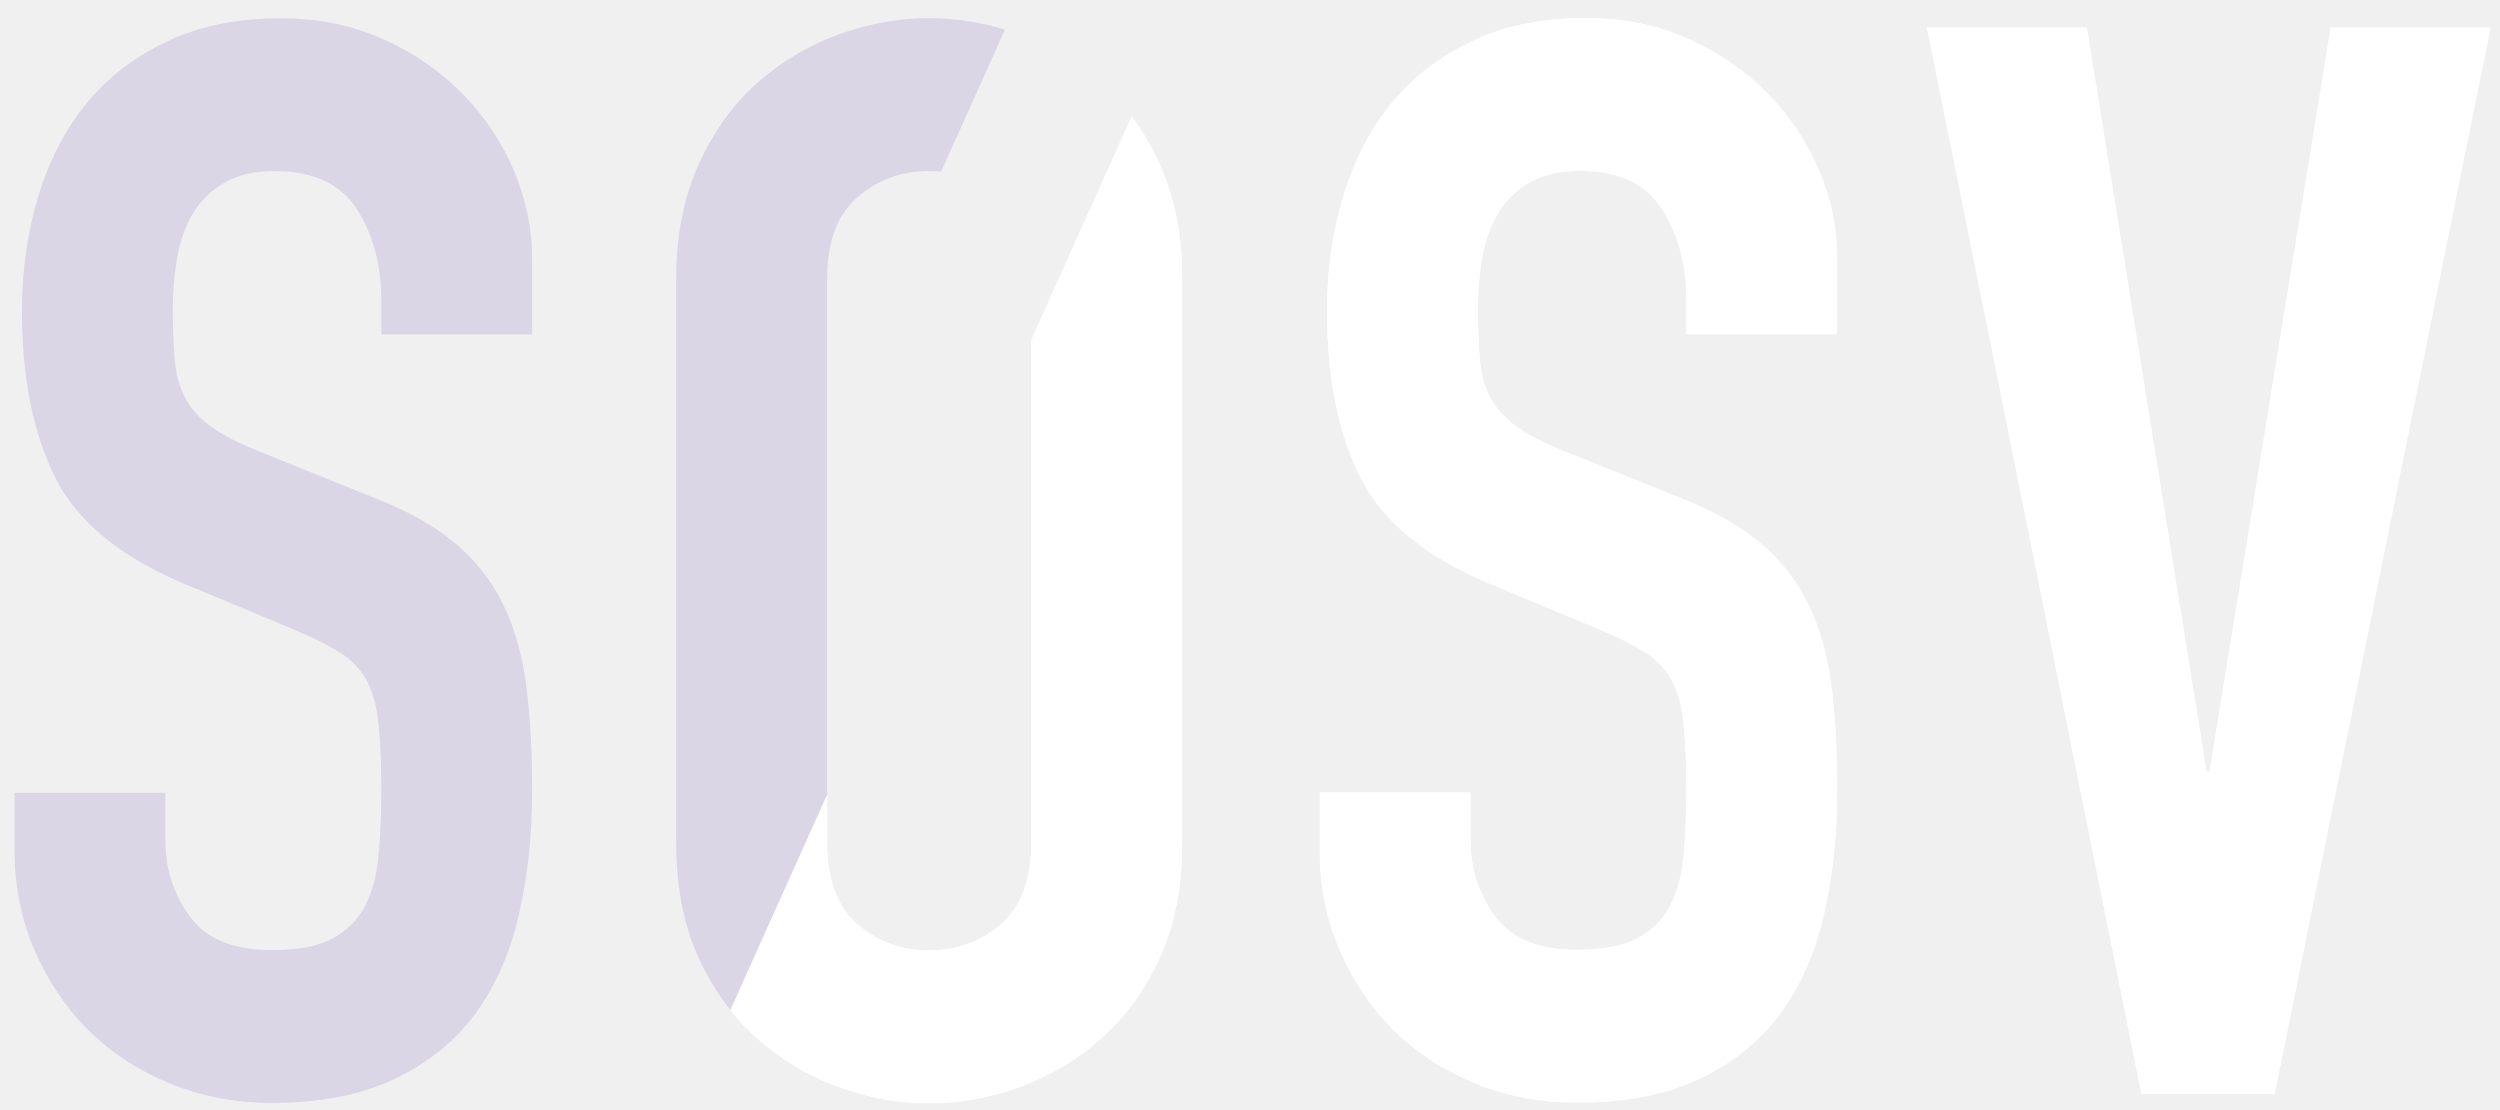
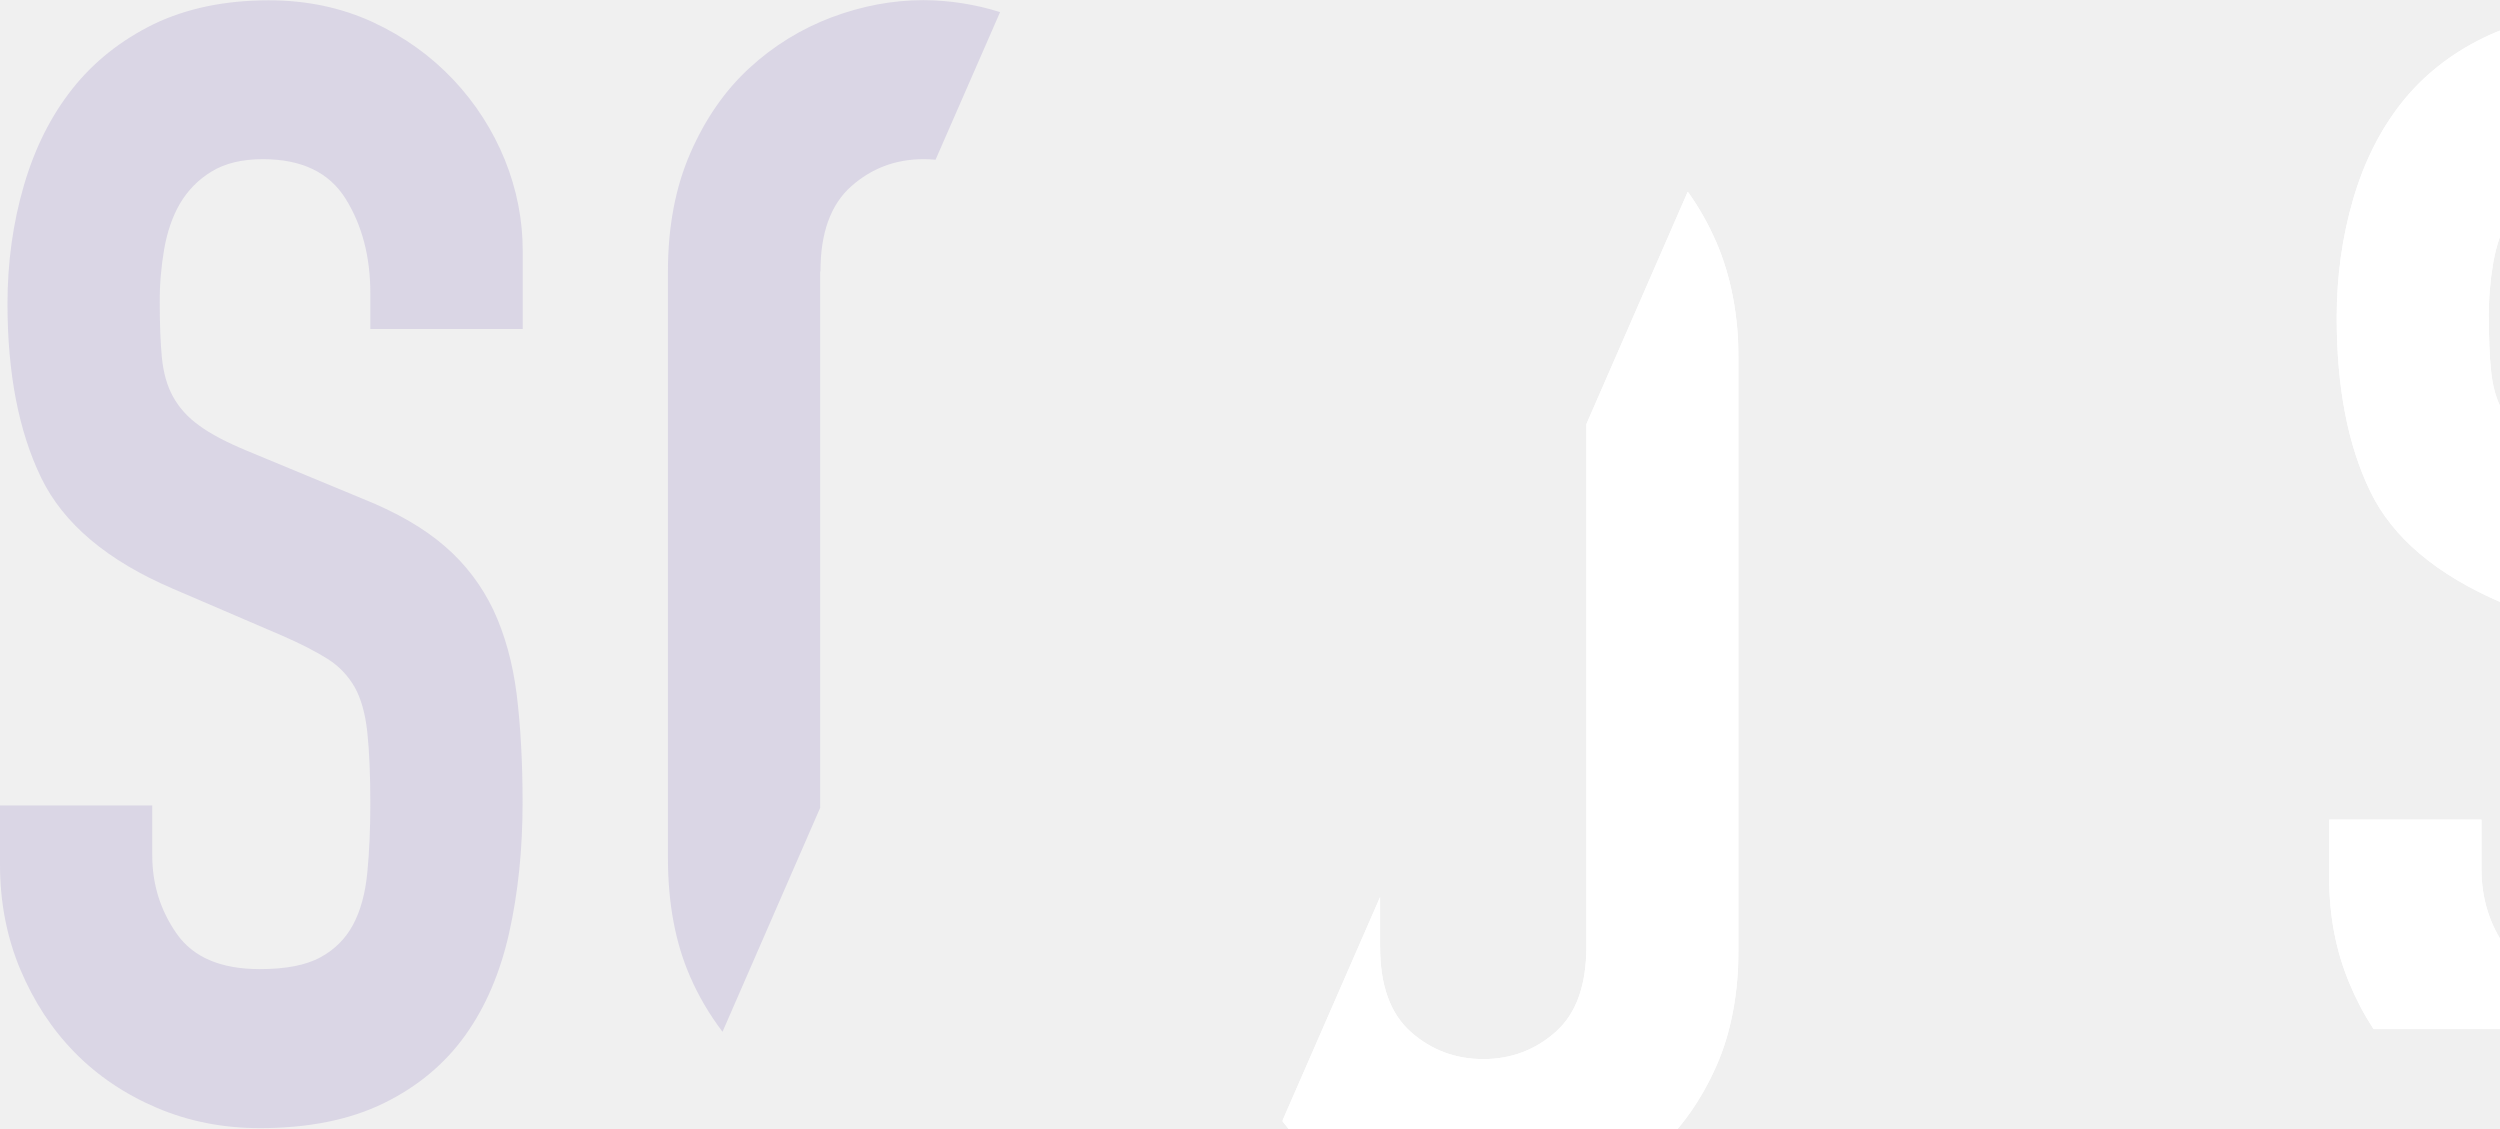
- <svg xmlns="http://www.w3.org/2000/svg" xmlns:xlink="http://www.w3.org/1999/xlink" width="133" height="59" viewBox="0 0 133 59">
+ <svg xmlns="http://www.w3.org/2000/svg" id="katman_1" viewBox="0 0 173.56 78.37">
  <defs>
-     <path id="tq40f5y1sa" d="M0 0h27.538v57.701H0z" />
-     <path id="t9q31cwyxc" d="M0 0h29.977v56.747H0z" />
-     <path id="wpqtw7uyie" d="M0 0h24.042v52.5H0z" />
-     <path id="2kl9d6hq4g" d="M0 0h27.538v57.701H0z" />
-     <path id="5ko0rgnbti" d="M0 0h29.977v56.747H0z" />
-     <path id="ea80l25vhk" d="M0 0h24.042v52.5H0z" />
+     <style>.cls-1{mask:url(#mask);}.cls-2,.cls-3{fill:#fff;}.cls-4{fill:#dad6e5;}.cls-3{fill-rule:evenodd;}.cls-5{mask:url(#mask-3);}.cls-6{mask:url(#mask-2);}.cls-7{mask:url(#mask-5);}.cls-8{mask:url(#mask-4);}.cls-9{mask:url(#mask-1);}</style>
+     <mask id="mask" x="91.48" width="36.28" height="78.32" maskUnits="userSpaceOnUse">
+       <g id="wlzn63c1jb">
+         <path id="tq40f5y1sa" class="cls-3" d="M91.48,0h36.28V78.32h-36.28V0Z" />
+       </g>
+     </mask>
+     <mask id="mask-1" x="134.06" y=".68" width="39.5" height="77.02" maskUnits="userSpaceOnUse">
+       <g id="z0w91rcf3d">
+         <path id="t9q31cwyxc" class="cls-3" d="M134.06,.68h39.5V77.7h-39.5V.68Z" />
+       </g>
+     </mask>
+     <mask id="mask-2" x="50.17" y="7.11" width="31.68" height="71.26" maskUnits="userSpaceOnUse">
+       <g id="w47wgyc0af">
+         <path id="wpqtw7uyie" class="cls-3" d="M50.17,7.11h31.68V78.37h-31.68V7.11Z" />
+       </g>
+     </mask>
+     <mask id="mask-3" x="91.48" width="36.28" height="78.32" maskUnits="userSpaceOnUse">
+       <g id="_26p6ribjh">
+         <path id="_kl9d6hq4g" class="cls-3" d="M91.48,0h36.28V78.32h-36.28V0Z" />
+       </g>
+     </mask>
+     <mask id="mask-4" x="134.06" y=".68" width="39.5" height="77.02" maskUnits="userSpaceOnUse">
+       <g id="wbubdf2rkj">
+         <path id="_ko0rgnbti" class="cls-3" d="M134.06,.68h39.5V77.7h-39.5V.68Z" />
+       </g>
+     </mask>
+     <mask id="mask-5" x="50.17" y="7.11" width="31.68" height="71.26" maskUnits="userSpaceOnUse">
+       <g id="hu9o0rcphl">
+         <path id="ea80l25vhk" class="cls-3" d="M50.17,7.11h31.68V78.37h-31.68V7.11Z" />
+       </g>
+     </mask>
  </defs>
-   <g fill="none" fill-rule="evenodd">
-     <g transform="translate(70.204 .959)">
-       <mask id="wlzn63c1jb" fill="#fff">
-         <use xlink:href="#tq40f5y1sa" />
-       </mask>
-       <path d="M27.538 16.816h-8.025v-1.834c0-1.858-.434-3.466-1.298-4.821-.866-1.355-2.321-2.032-4.368-2.032-1.101 0-2.005.214-2.713.638A4.673 4.673 0 0 0 9.48 10.4c-.393.665-.668 1.435-.826 2.312a15.56 15.56 0 0 0-.237 2.749c0 1.117.04 2.06.119 2.829.08.77.276 1.435.59 1.993.315.558.774 1.05 1.377 1.473.602.427 1.428.853 2.478 1.277l6.138 2.47c1.782.69 3.226 1.502 4.326 2.43a9.848 9.848 0 0 1 2.558 3.269c.603 1.248 1.009 2.683 1.22 4.303.208 1.622.314 3.467.314 5.54 0 2.39-.235 4.61-.709 6.654-.471 2.046-1.245 3.8-2.32 5.26-1.076 1.463-2.505 2.618-4.288 3.468-1.784.85-3.961 1.274-6.531 1.274-1.94 0-3.75-.346-5.429-1.035-1.678-.69-3.12-1.634-4.327-2.829-1.207-1.196-2.164-2.617-2.872-4.265C.354 47.927 0 46.145 0 44.232v-3.028h8.025v2.55c0 1.489.434 2.83 1.298 4.025.867 1.195 2.322 1.793 4.367 1.793 1.364 0 2.426-.199 3.187-.598.76-.398 1.338-.955 1.73-1.673.395-.718.643-1.607.748-2.67.104-1.062.158-2.232.158-3.507 0-1.486-.054-2.71-.158-3.666-.105-.956-.327-1.725-.668-2.311a4.123 4.123 0 0 0-1.416-1.435c-.604-.371-1.404-.77-2.4-1.196l-5.744-2.39c-3.462-1.435-5.783-3.334-6.963-5.7-1.181-2.363-1.77-5.325-1.77-8.885 0-2.125.287-4.144.865-6.058.576-1.912 1.429-3.559 2.558-4.942 1.127-1.38 2.556-2.483 4.287-3.306C9.834.412 11.854 0 14.162 0c1.993 0 3.816.372 5.47 1.115 1.652.745 3.068 1.727 4.247 2.95a13.118 13.118 0 0 1 2.715 4.104c.63 1.513.944 3.067.944 4.661v3.986z" fill="#FFF" fill-rule="nonzero" mask="url(#wlzn63c1jb)" />
+   <g transform="translate(70.204 .959)">
+     <g class="cls-1">
+       <path class="cls-2" d="M127.77,22.82h-10.57v-2.49c0-2.52-.57-4.7-1.71-6.54-1.14-1.84-3.06-2.76-5.76-2.76-1.45,0-2.64,.29-3.57,.87-.9,.54-1.65,1.3-2.18,2.22-.52,.9-.88,1.95-1.09,3.14-.21,1.23-.32,2.48-.31,3.73,0,1.52,.05,2.8,.16,3.84,.11,1.05,.36,1.95,.78,2.71,.42,.76,1.02,1.43,1.81,2,.79,.58,1.88,1.16,3.27,1.73l8.09,3.35c2.35,.94,4.25,2.04,5.7,3.3,1.42,1.22,2.57,2.73,3.37,4.44,.79,1.69,1.33,3.64,1.61,5.84,.27,2.2,.41,4.71,.41,7.52,0,3.24-.31,6.26-.93,9.03-.62,2.78-1.64,5.16-3.06,7.14-1.42,1.99-3.3,3.55-5.65,4.71-2.35,1.15-5.22,1.73-8.61,1.73-2.56,0-4.94-.47-7.15-1.4-2.21-.94-4.11-2.22-5.7-3.84-1.59-1.62-2.85-3.55-3.78-5.79-.93-2.23-1.4-4.65-1.4-7.25v-4.11h10.57v3.46c0,2.02,.57,3.84,1.71,5.46,1.14,1.62,3.06,2.43,5.75,2.43,1.8,0,3.2-.27,4.2-.81,1-.54,1.76-1.3,2.28-2.27,.52-.97,.85-2.18,.99-3.62,.14-1.44,.21-3.03,.21-4.76,0-2.02-.07-3.68-.21-4.98-.14-1.3-.43-2.34-.88-3.14-.46-.8-1.1-1.47-1.87-1.95-.8-.5-1.85-1.05-3.16-1.62l-7.57-3.24c-4.56-1.95-7.62-4.53-9.17-7.74-1.56-3.21-2.33-7.23-2.33-12.06,0-2.88,.38-5.62,1.14-8.22,.76-2.6,1.88-4.83,3.37-6.71,1.48-1.87,3.37-3.37,5.65-4.49,2.28-1.12,4.94-1.68,7.98-1.68,2.63,0,5.03,.5,7.21,1.51,2.18,1.01,4.04,2.34,5.6,4,1.52,1.61,2.74,3.5,3.58,5.57,.83,2.05,1.24,4.16,1.24,6.33v5.41Z" />
    </g>
-     <g transform="translate(102.519 1.458)">
-       <mask id="z0w91rcf3d" fill="#fff">
-         <use xlink:href="#t9q31cwyxc" />
-       </mask>
-       <path fill="#FFF" fill-rule="nonzero" mask="url(#z0w91rcf3d)" d="M18.49 56.747h-7.081L0 0h8.498l6.372 39.61h.158L21.479 0h8.498z" />
+   </g>
+   <g transform="translate(102.519 1.458)">
+     <g class="cls-9">
+       <path class="cls-2" d="M158.43,77.7h-9.33L134.06,.68h11.2l8.4,53.76h.21L162.36,.68h11.2l-15.14,77.02Z" />
    </g>
-     <g transform="translate(38.852 6.197)">
-       <mask id="w47wgyc0af" fill="#fff">
-         <use xlink:href="#wpqtw7uyie" />
-       </mask>
-       <path d="M22.861 2.584A13.686 13.686 0 0 0 21.356 0l-5.343 11.892v26.733c0 1.968-.538 3.417-1.614 4.347-1.076.93-2.349 1.395-3.817 1.395-1.47 0-2.743-.464-3.819-1.395-1.075-.93-1.613-2.379-1.613-4.347v-2.55L0 47.534c.432.544.9 1.045 1.411 1.498a13.33 13.33 0 0 0 4.329 2.592c1.6.583 3.214.877 4.842.877 1.625 0 3.239-.294 4.84-.877a13.36 13.36 0 0 0 4.33-2.592c1.285-1.142 2.323-2.578 3.11-4.306.787-1.727 1.18-3.76 1.18-6.1V8.643c0-2.285-.393-4.306-1.18-6.06" fill="#FFF" fill-rule="nonzero" mask="url(#w47wgyc0af)" />
+   </g>
+   <g transform="translate(38.852 6.197)">
+     <g class="cls-6">
+       <path class="cls-2" d="M80.3,10.62c-.53-1.24-1.2-2.42-1.98-3.51l-7.04,16.14V59.54c0,2.67-.71,4.64-2.13,5.9s-3.1,1.89-5.03,1.89-3.61-.63-5.03-1.89c-1.42-1.26-2.13-3.23-2.13-5.9v-3.46l-6.79,15.55c.57,.74,1.19,1.42,1.86,2.03,1.67,1.54,3.6,2.73,5.7,3.52,2.11,.79,4.23,1.19,6.38,1.19s4.27-.4,6.38-1.19c2.1-.79,4.04-1.98,5.71-3.52,1.69-1.55,3.06-3.5,4.1-5.84,1.04-2.34,1.55-5.1,1.55-8.28V18.84c0-3.1-.52-5.84-1.55-8.23" />
    </g>
-     <g transform="translate(70.204 .959)">
-       <mask id="026p6ribjh" fill="#fff">
-         <use xlink:href="#2kl9d6hq4g" />
-       </mask>
-       <path d="M27.538 16.816h-8.025v-1.834c0-1.858-.434-3.466-1.298-4.821-.866-1.355-2.321-2.032-4.368-2.032-1.101 0-2.005.214-2.713.638A4.673 4.673 0 0 0 9.48 10.4c-.393.665-.668 1.435-.826 2.312a15.56 15.56 0 0 0-.237 2.749c0 1.117.04 2.06.119 2.829.08.77.276 1.435.59 1.993.315.558.774 1.05 1.377 1.473.602.427 1.428.853 2.478 1.277l6.138 2.47c1.782.69 3.226 1.502 4.326 2.43a9.848 9.848 0 0 1 2.558 3.269c.603 1.248 1.009 2.683 1.22 4.303.208 1.622.314 3.467.314 5.54 0 2.39-.235 4.61-.709 6.654-.471 2.046-1.245 3.8-2.32 5.26-1.076 1.463-2.505 2.618-4.288 3.468-1.784.85-3.961 1.274-6.531 1.274-1.94 0-3.75-.346-5.429-1.035-1.678-.69-3.12-1.634-4.327-2.829-1.207-1.196-2.164-2.617-2.872-4.265C.354 47.927 0 46.145 0 44.232v-3.028h8.025v2.55c0 1.489.434 2.83 1.298 4.025.867 1.195 2.322 1.793 4.367 1.793 1.364 0 2.426-.199 3.187-.598.76-.398 1.338-.955 1.73-1.673.395-.718.643-1.607.748-2.67.104-1.062.158-2.232.158-3.507 0-1.486-.054-2.71-.158-3.666-.105-.956-.327-1.725-.668-2.311a4.123 4.123 0 0 0-1.416-1.435c-.604-.371-1.404-.77-2.4-1.196l-5.744-2.39c-3.462-1.435-5.783-3.334-6.963-5.7-1.181-2.363-1.77-5.325-1.77-8.885 0-2.125.287-4.144.865-6.058.576-1.912 1.429-3.559 2.558-4.942 1.127-1.38 2.556-2.483 4.287-3.306C9.834.412 11.854 0 14.162 0c1.993 0 3.816.372 5.47 1.115 1.652.745 3.068 1.727 4.247 2.95a13.118 13.118 0 0 1 2.715 4.104c.63 1.513.944 3.067.944 4.661v3.986z" fill="#FFF" fill-rule="nonzero" mask="url(#026p6ribjh)" />
+   </g>
+   <g transform="translate(70.204 .959)">
+     <g class="cls-5">
+       <path class="cls-2" d="M127.77,22.82h-10.57v-2.49c0-2.52-.57-4.7-1.71-6.54-1.14-1.84-3.06-2.76-5.76-2.76-1.45,0-2.64,.29-3.57,.87-.9,.54-1.65,1.3-2.18,2.22-.52,.9-.88,1.95-1.09,3.14-.21,1.23-.32,2.48-.31,3.73,0,1.52,.05,2.8,.16,3.84,.11,1.05,.36,1.95,.78,2.71,.42,.76,1.02,1.43,1.81,2,.79,.58,1.88,1.16,3.27,1.73l8.09,3.35c2.35,.94,4.25,2.04,5.7,3.3,1.42,1.22,2.57,2.73,3.37,4.44,.79,1.69,1.33,3.64,1.61,5.84,.27,2.2,.41,4.71,.41,7.52,0,3.24-.31,6.26-.93,9.03-.62,2.78-1.64,5.16-3.06,7.14-1.42,1.99-3.3,3.55-5.65,4.71-2.35,1.15-5.22,1.73-8.61,1.73-2.56,0-4.94-.47-7.15-1.4-2.21-.94-4.11-2.22-5.7-3.84-1.59-1.62-2.85-3.55-3.78-5.79-.93-2.23-1.4-4.65-1.4-7.25v-4.11h10.57v3.46c0,2.02,.57,3.84,1.71,5.46,1.14,1.62,3.06,2.43,5.75,2.43,1.8,0,3.2-.27,4.2-.81,1-.54,1.76-1.3,2.28-2.27,.52-.97,.85-2.18,.99-3.62,.14-1.44,.21-3.03,.21-4.76,0-2.02-.07-3.68-.21-4.98-.14-1.3-.43-2.34-.88-3.14-.46-.8-1.1-1.47-1.87-1.95-.8-.5-1.85-1.05-3.16-1.62l-7.57-3.24c-4.56-1.95-7.62-4.53-9.17-7.74-1.56-3.21-2.33-7.23-2.33-12.06,0-2.88,.38-5.62,1.14-8.22,.76-2.6,1.88-4.83,3.37-6.71,1.48-1.87,3.37-3.37,5.65-4.49,2.28-1.12,4.94-1.68,7.98-1.68,2.63,0,5.03,.5,7.21,1.51,2.18,1.01,4.04,2.34,5.6,4,1.52,1.61,2.74,3.5,3.58,5.57,.83,2.05,1.24,4.16,1.24,6.33v5.41Z" />
    </g>
-     <g transform="translate(102.519 1.458)">
-       <mask id="wbubdf2rkj" fill="#fff">
-         <use xlink:href="#5ko0rgnbti" />
-       </mask>
-       <path fill="#FFF" fill-rule="nonzero" mask="url(#wbubdf2rkj)" d="M18.49 56.747h-7.081L0 0h8.498l6.372 39.61h.158L21.479 0h8.498z" />
+   </g>
+   <g transform="translate(102.519 1.458)">
+     <g class="cls-8">
+       <path class="cls-2" d="M158.43,77.7h-9.33L134.06,.68h11.2l8.4,53.76h.21L162.36,.68h11.2l-15.14,77.02Z" />
    </g>
-     <g transform="translate(38.852 6.197)">
-       <mask id="hu9o0rcphl" fill="#fff">
-         <use xlink:href="#ea80l25vhk" />
-       </mask>
-       <path d="M22.861 2.584A13.686 13.686 0 0 0 21.356 0l-5.343 11.892v26.733c0 1.968-.538 3.417-1.614 4.347-1.076.93-2.349 1.395-3.817 1.395-1.47 0-2.743-.464-3.819-1.395-1.075-.93-1.613-2.379-1.613-4.347v-2.55L0 47.534c.432.544.9 1.045 1.411 1.498a13.33 13.33 0 0 0 4.329 2.592c1.6.583 3.214.877 4.842.877 1.625 0 3.239-.294 4.84-.877a13.36 13.36 0 0 0 4.33-2.592c1.285-1.142 2.323-2.578 3.11-4.306.787-1.727 1.18-3.76 1.18-6.1V8.643c0-2.285-.393-4.306-1.18-6.06" fill="#FFF" fill-rule="nonzero" mask="url(#hu9o0rcphl)" />
+   </g>
+   <g transform="translate(38.852 6.197)">
+     <g class="cls-7">
+       <path class="cls-2" d="M80.3,10.62c-.53-1.24-1.2-2.42-1.98-3.51l-7.04,16.14V59.54c0,2.67-.71,4.64-2.13,5.9s-3.1,1.89-5.03,1.89-3.61-.63-5.03-1.89c-1.42-1.26-2.13-3.23-2.13-5.9v-3.46l-6.79,15.55c.57,.74,1.19,1.42,1.86,2.03,1.67,1.54,3.6,2.73,5.7,3.52,2.11,.79,4.23,1.19,6.38,1.19s4.27-.4,6.38-1.19c2.1-.79,4.04-1.98,5.71-3.52,1.69-1.55,3.06-3.5,4.1-5.84,1.04-2.34,1.55-5.1,1.55-8.28V18.84c0-3.1-.52-5.84-1.55-8.23" />
    </g>
-     <path d="M28.31 17.79h-8.025v-1.833c0-1.86-.431-3.467-1.298-4.822-.864-1.356-2.32-2.033-4.366-2.033-1.101 0-2.006.214-2.715.638a4.674 4.674 0 0 0-1.651 1.634c-.394.664-.67 1.434-.826 2.31a15.429 15.429 0 0 0-.237 2.751c0 1.115.04 2.059.117 2.829.08.77.276 1.434.59 1.992.315.558.774 1.05 1.378 1.475.602.427 1.429.85 2.48 1.275l6.135 2.47c1.783.691 3.227 1.502 4.328 2.432a9.889 9.889 0 0 1 2.558 3.267c.602 1.249 1.009 2.684 1.22 4.304.207 1.622.313 3.467.313 5.539 0 2.39-.236 4.61-.708 6.656-.472 2.045-1.247 3.798-2.32 5.26-1.076 1.46-2.506 2.617-4.29 3.466-1.783.849-3.96 1.275-6.53 1.275-1.94 0-3.75-.347-5.428-1.036-1.68-.69-3.122-1.634-4.327-2.829-1.208-1.196-2.164-2.617-2.873-4.264C1.128 48.9.773 47.12.773 45.206v-3.029h8.025v2.551c0 1.488.433 2.829 1.3 4.024.864 1.197 2.32 1.794 4.366 1.794 1.363 0 2.425-.2 3.185-.597.761-.4 1.338-.957 1.732-1.675.393-.717.642-1.606.748-2.67.104-1.062.156-2.23.156-3.506 0-1.487-.052-2.71-.156-3.666-.106-.957-.329-1.726-.67-2.312a4.11 4.11 0 0 0-1.416-1.434c-.603-.37-1.404-.77-2.399-1.195L9.9 31.099c-3.462-1.435-5.783-3.333-6.963-5.698-1.18-2.363-1.77-5.326-1.77-8.887 0-2.123.287-4.144.866-6.056.576-1.913 1.428-3.56 2.556-4.942 1.128-1.382 2.558-2.483 4.289-3.308 1.73-.823 3.748-1.235 6.058-1.235 1.993 0 3.816.373 5.469 1.116 1.651.745 3.067 1.728 4.248 2.949a13.123 13.123 0 0 1 2.714 4.104c.63 1.515.944 3.069.944 4.663v3.984zM44.002 14.841c0-1.966.538-3.415 1.614-4.346 1.075-.93 2.348-1.395 3.818-1.395.212 0 .43.01.633.03l3.398-7.554a13.86 13.86 0 0 0-4.03-.61c-1.629 0-3.242.293-4.843.877a13.392 13.392 0 0 0-4.33 2.592c-1.285 1.143-2.32 2.59-3.108 4.345-.787 1.754-1.181 3.776-1.181 6.061v29.982c0 2.34.394 4.373 1.18 6.1a13.567 13.567 0 0 0 1.7 2.808l5.149-11.46v-27.43z" fill="#DAD6E5" fill-rule="nonzero" />
  </g>
+   <path class="cls-4" d="M36.28,22.84h-10.57v-2.49c0-2.52-.57-4.71-1.71-6.54-1.14-1.84-3.06-2.76-5.75-2.76-1.45,0-2.64,.29-3.58,.87-.89,.54-1.64,1.3-2.18,2.22-.52,.9-.88,1.95-1.09,3.14-.21,1.23-.32,2.48-.31,3.73,0,1.51,.05,2.79,.15,3.84,.11,1.05,.36,1.95,.78,2.7,.42,.76,1.02,1.43,1.82,2,.79,.58,1.88,1.15,3.27,1.73l8.08,3.35c2.35,.94,4.25,2.04,5.7,3.3,1.42,1.22,2.56,2.73,3.37,4.43,.79,1.7,1.33,3.64,1.61,5.84,.27,2.2,.41,4.71,.41,7.52,0,3.24-.31,6.26-.93,9.03-.62,2.78-1.64,5.16-3.06,7.14-1.42,1.98-3.3,3.55-5.65,4.7-2.35,1.15-5.22,1.73-8.6,1.73-2.56,0-4.94-.47-7.15-1.41-2.21-.94-4.11-2.22-5.7-3.84-1.59-1.62-2.85-3.55-3.79-5.79-.93-2.23-1.4-4.65-1.4-7.25v-4.11H10.57v3.46c0,2.02,.57,3.84,1.71,5.46,1.14,1.62,3.06,2.44,5.75,2.44,1.8,0,3.2-.27,4.2-.81,1-.54,1.76-1.3,2.28-2.27,.52-.97,.85-2.18,.99-3.62,.14-1.44,.21-3.03,.21-4.76,0-2.02-.07-3.68-.21-4.98-.14-1.3-.43-2.34-.88-3.14-.46-.8-1.1-1.47-1.87-1.95-.79-.5-1.85-1.05-3.16-1.62l-7.57-3.25c-4.56-1.95-7.62-4.52-9.17-7.73-1.55-3.21-2.33-7.23-2.33-12.06,0-2.88,.38-5.62,1.14-8.22,.76-2.6,1.88-4.83,3.37-6.71,1.49-1.88,3.37-3.37,5.65-4.49C12.96,.58,15.62,.02,18.66,.02c2.63,0,5.03,.51,7.21,1.51,2.18,1.01,4.04,2.35,5.6,4,1.52,1.61,2.74,3.5,3.58,5.57,.83,2.06,1.24,4.17,1.24,6.33v5.41h0Zm20.68-4c0-2.67,.71-4.64,2.13-5.9,1.42-1.26,3.09-1.89,5.03-1.89,.28,0,.57,.01,.83,.04L69.43,.84c-1.72-.54-3.51-.82-5.31-.83-2.15,0-4.27,.4-6.38,1.19-2.1,.79-4.04,1.98-5.71,3.52-1.69,1.55-3.06,3.52-4.1,5.9-1.04,2.38-1.56,5.13-1.56,8.23V59.54c0,3.18,.52,5.94,1.55,8.28,.59,1.36,1.35,2.64,2.24,3.81l6.78-15.55V18.84Z" />
</svg>
